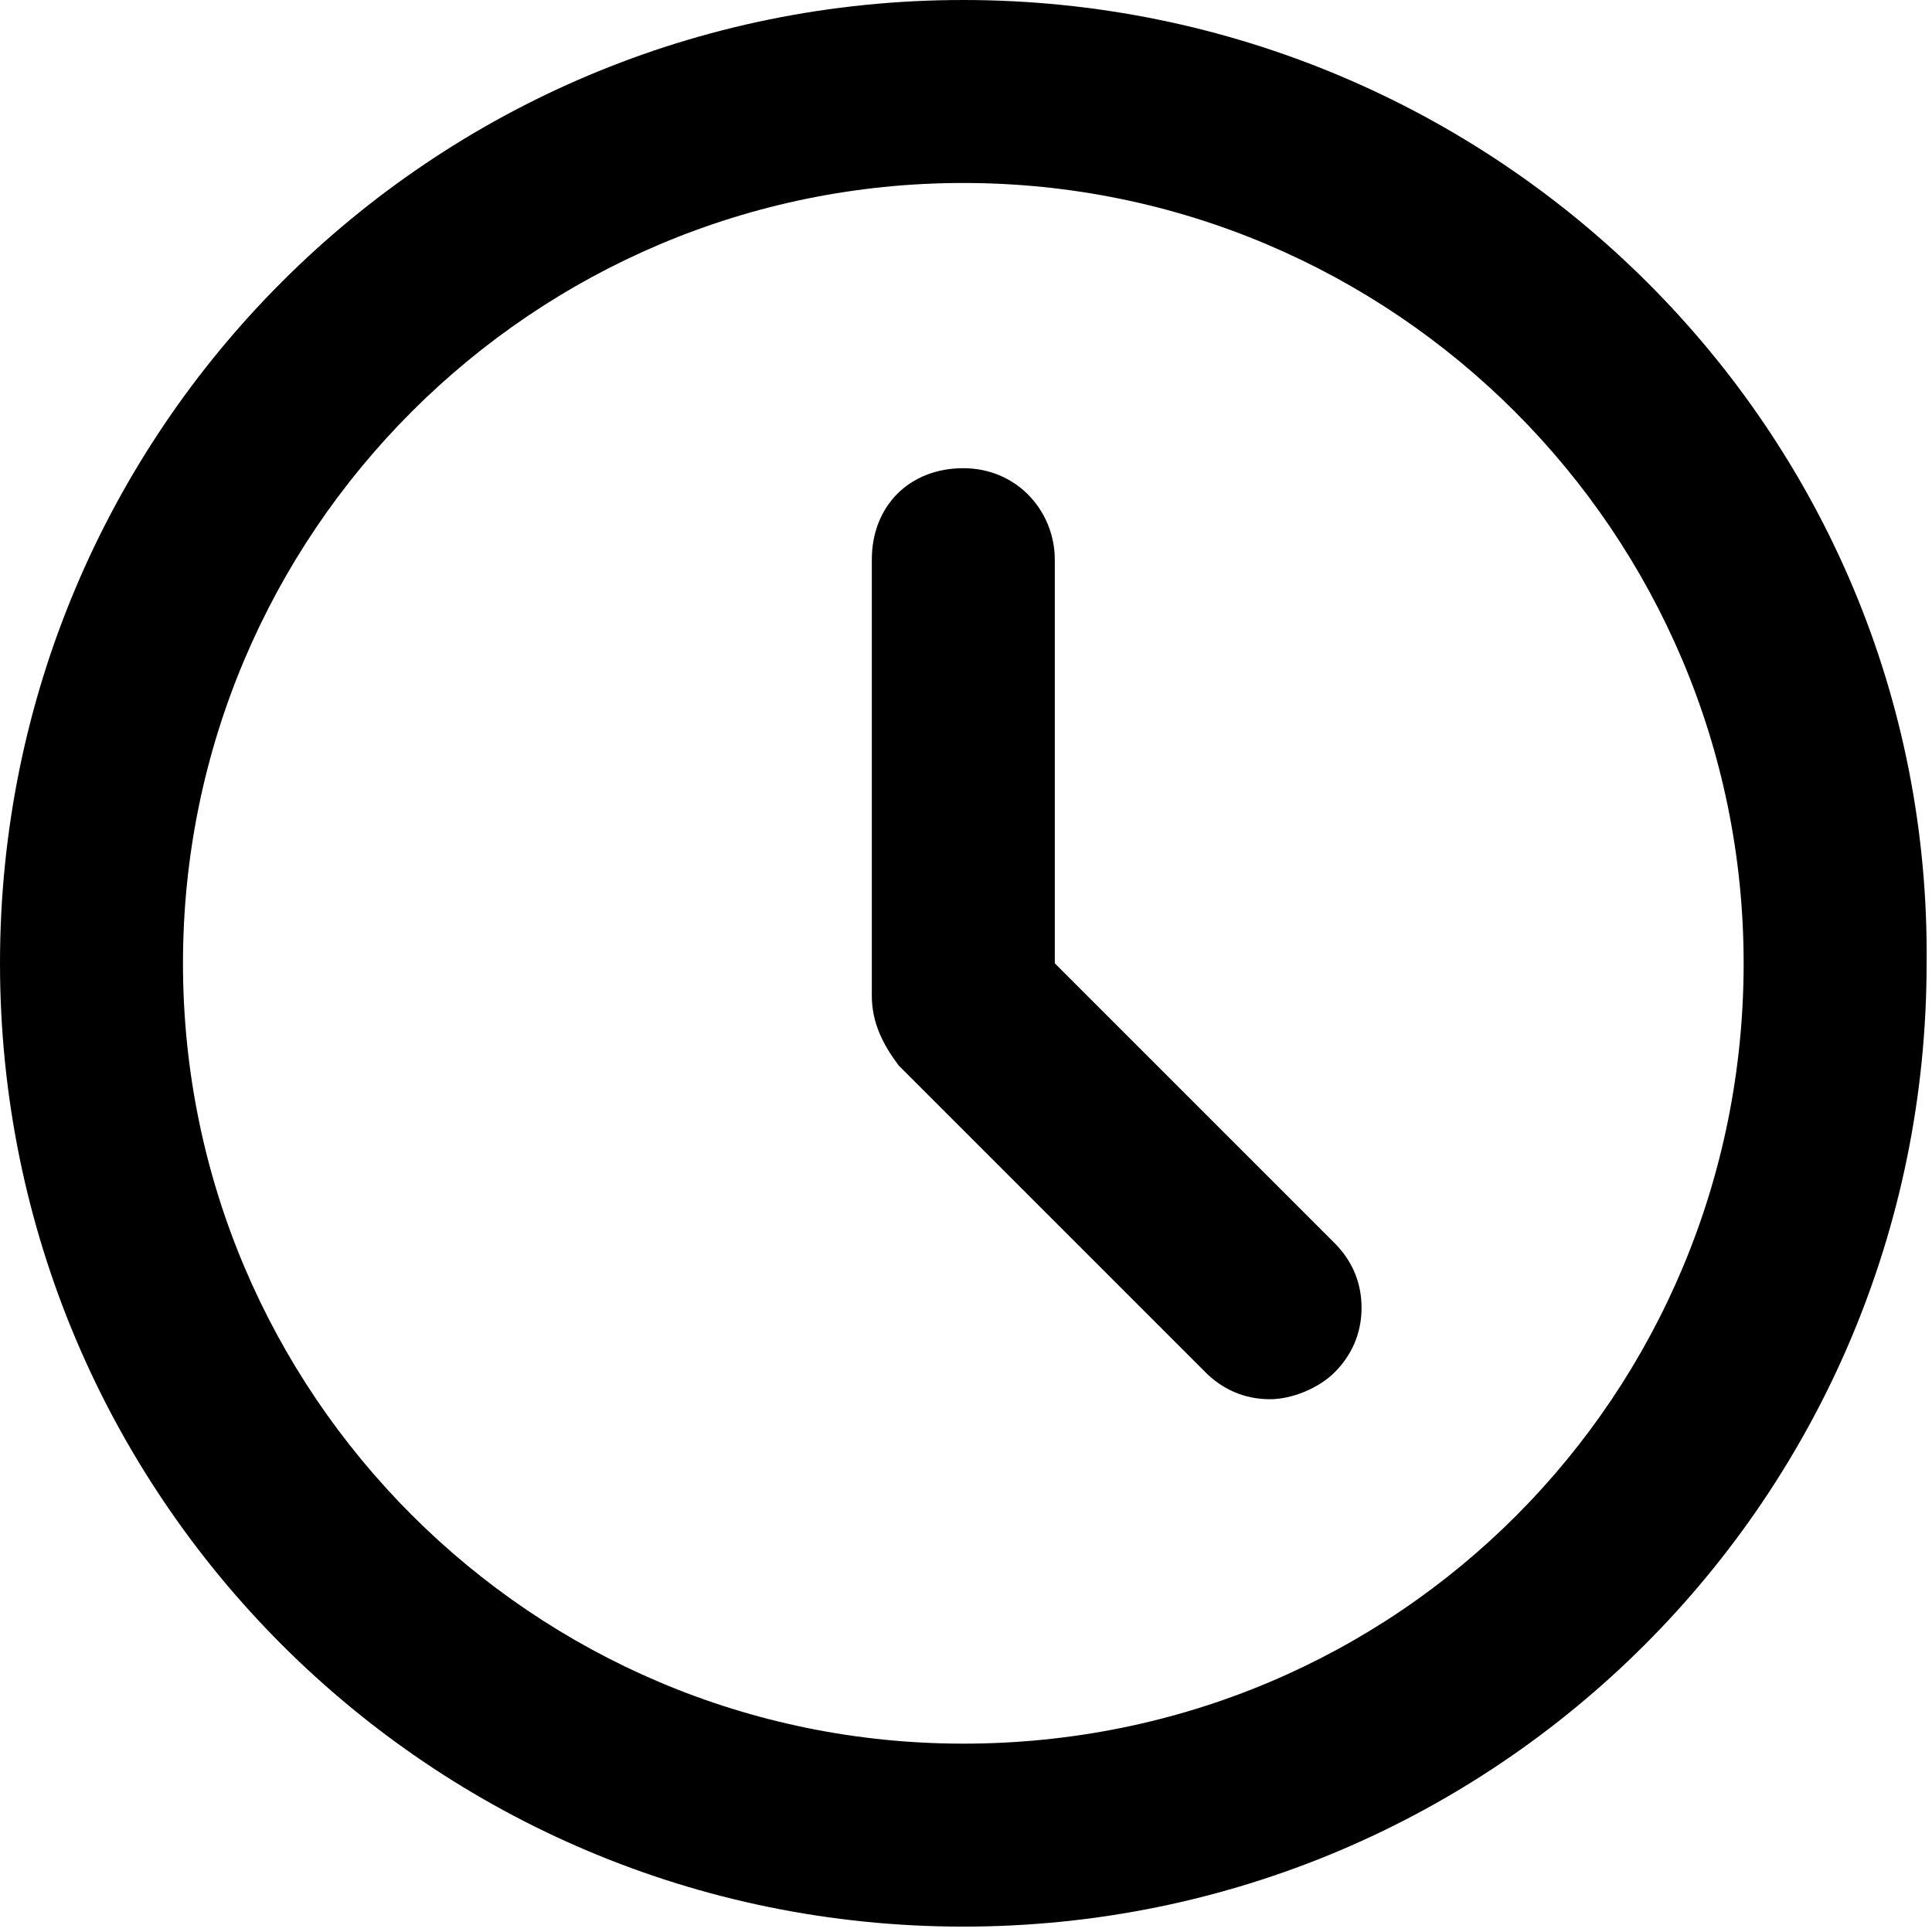
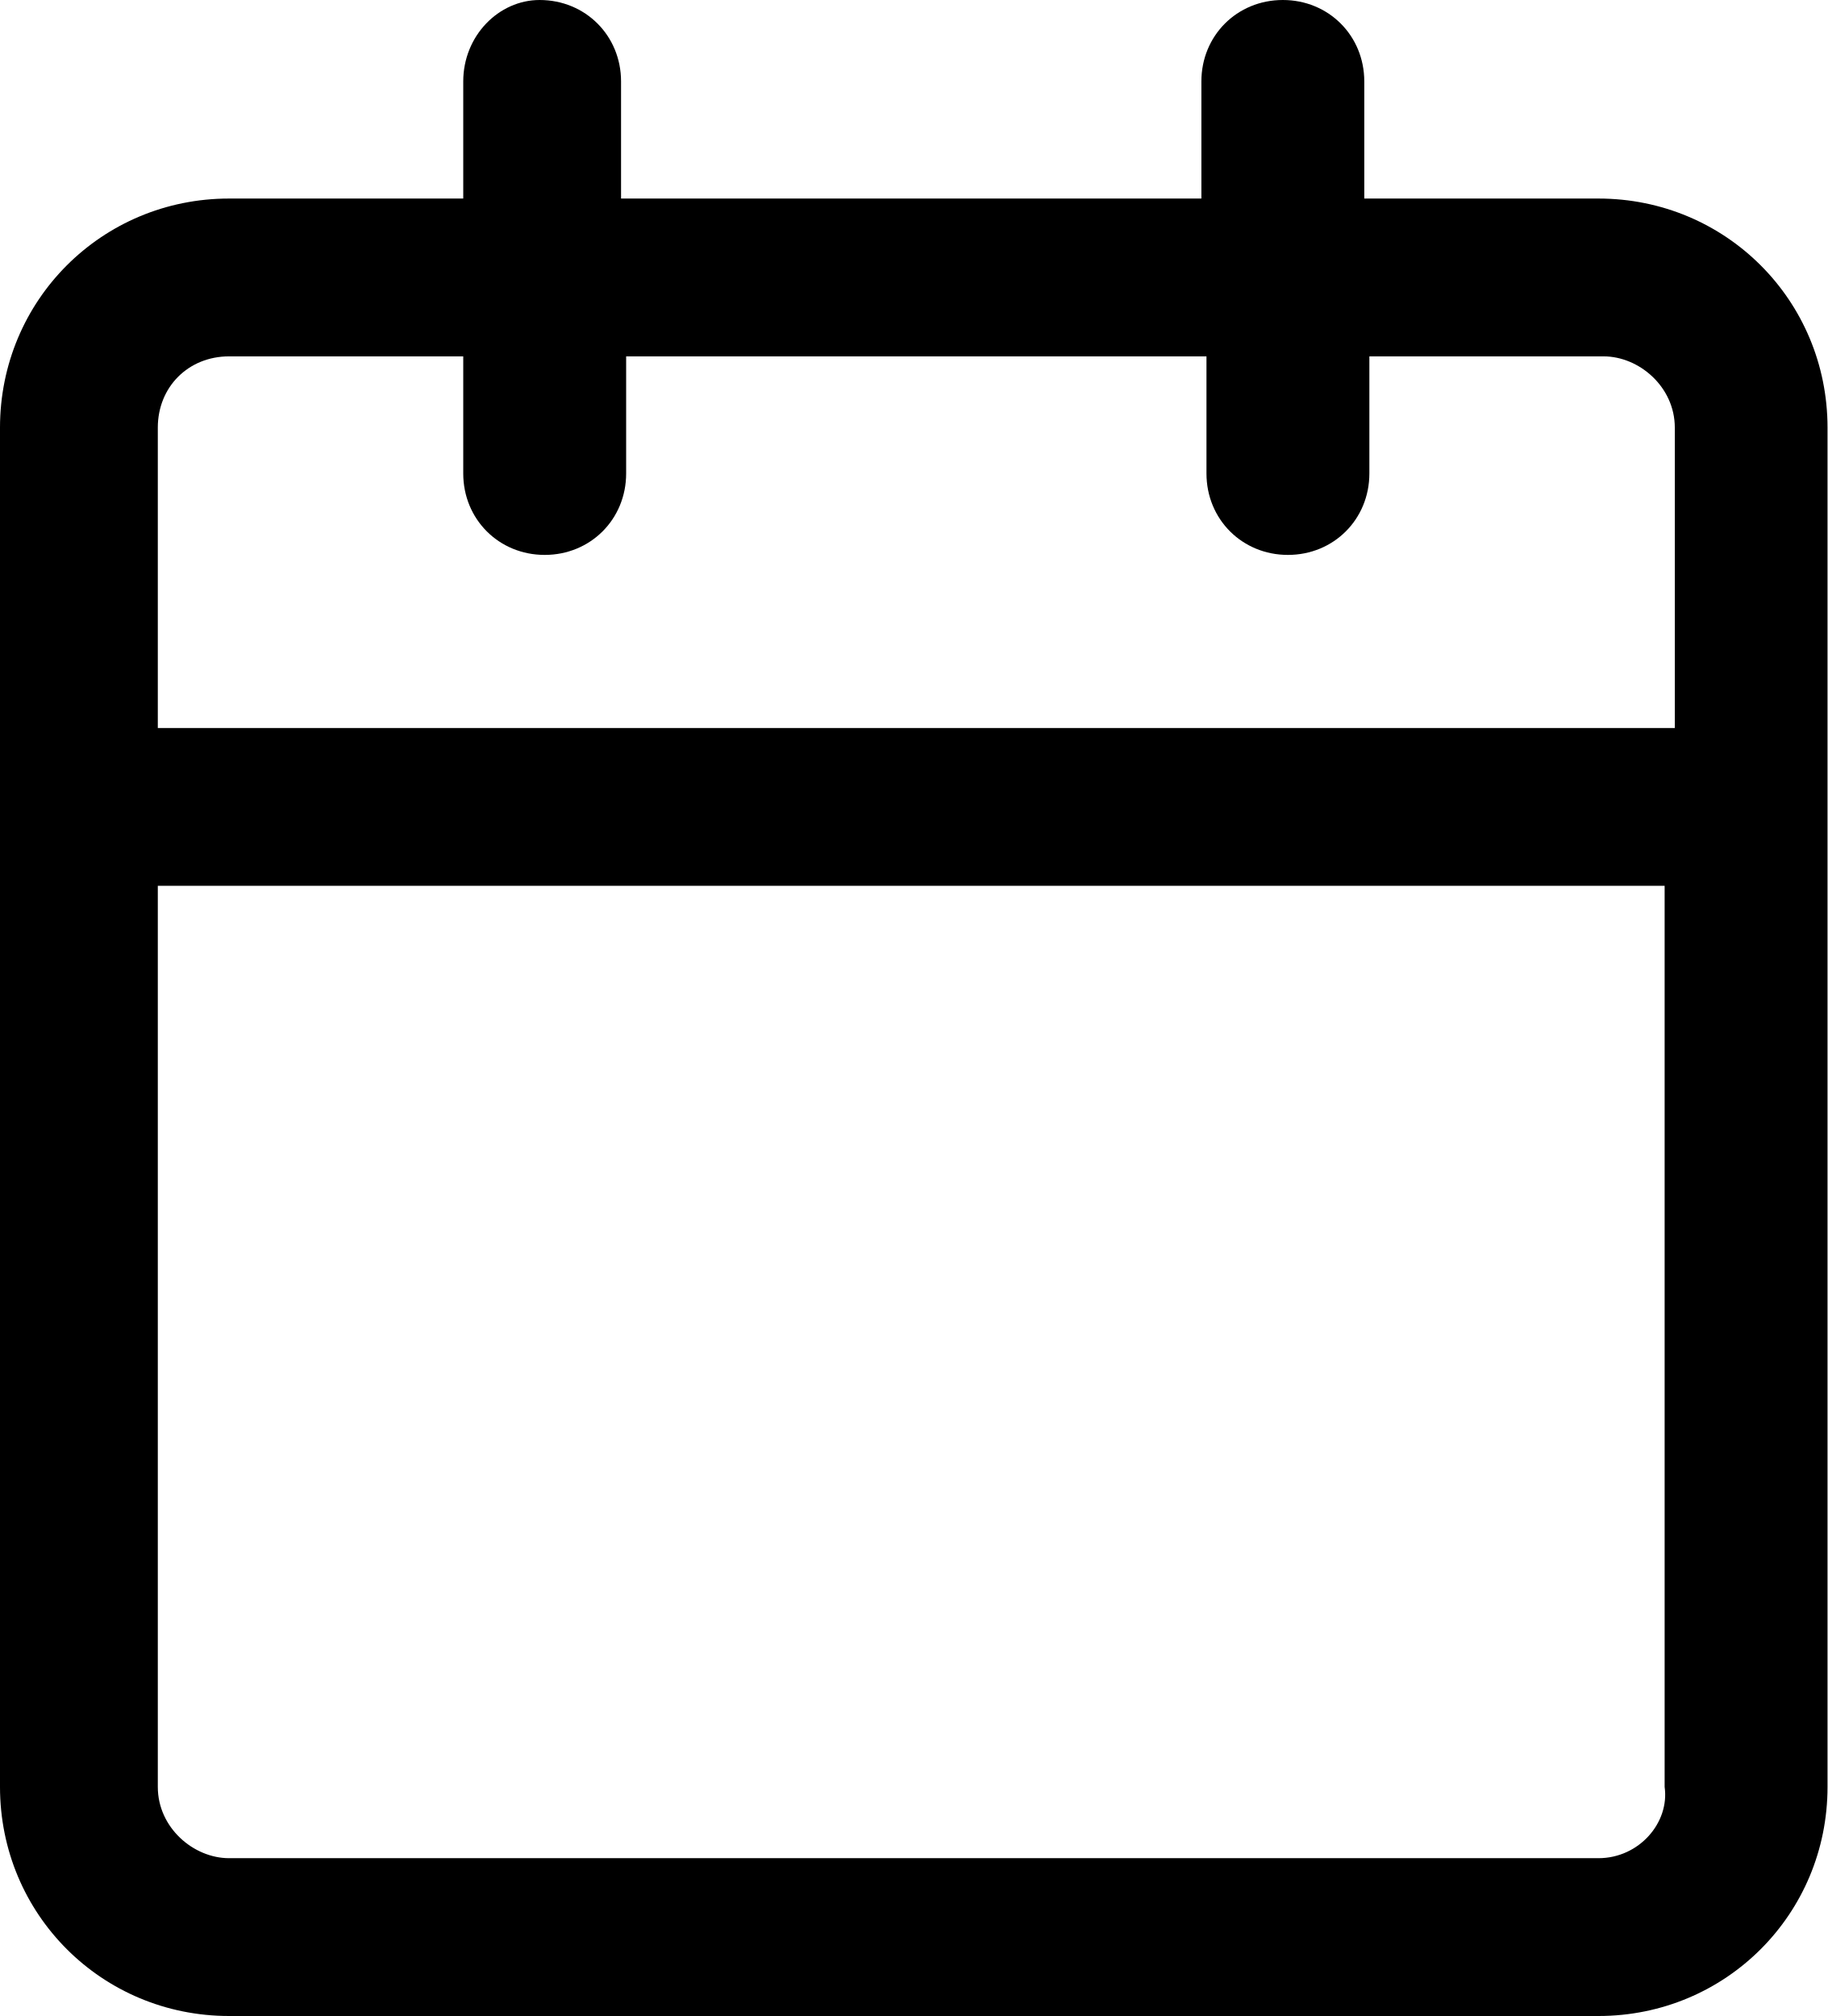
- <svg xmlns="http://www.w3.org/2000/svg" viewBox="0 0 35.9 35.9" width="35.9" height="35.9">
-   <path d="M17.9 0C8 0 0 8 0 17.9c0 9.9 8 17.9 17.9 17.9 9.9 0 17.9-8 17.9-17.9C35.9 8 27.8 0 17.9 0zm0 32.4c-8 0-14.5-6.5-14.5-14.5S9.9 3.4 17.9 3.4s14.5 6.5 14.5 14.5S26 32.4 17.9 32.4z" />
-   <path d="M24.8 23.1l-5.2-5.2v-7.5c0-.9-.7-1.7-1.7-1.7s-1.7.7-1.7 1.7v8.1c0 .5.2.9.5 1.3l5.7 5.7c.3.3.7.5 1.2.5.4 0 .9-.2 1.2-.5.3-.3.5-.7.5-1.2s-.2-.9-.5-1.2z" />
+ <svg xmlns="http://www.w3.org/2000/svg" viewBox="0 0 35.9 39.6">
+   <path d="M31.4 3.9h-4.6V1.6c0-0.9-0.7-1.6-1.6-1.6 -0.9 0-1.6 0.7-1.6 1.6v2.3H12.2V1.6c0-0.9-0.7-1.6-1.6-1.6C9.8 0 9.1 0.7 9.1 1.6v2.3H4.5C2 3.9 0 5.9 0 8.4v26.7c0 2.5 2 4.5 4.5 4.5h26.9c2.5 0 4.5-2 4.5-4.5V8.4C35.9 5.9 33.9 3.9 31.4 3.9zM4.5 7h4.6v2.3c0 0.9 0.7 1.6 1.6 1.6 0.9 0 1.6-0.7 1.6-1.6V7h11.4v0.6 1.7c0 0.9 0.7 1.6 1.6 1.6 0.9 0 1.6-0.7 1.6-1.6V7.6 7h4.6c0.7 0 1.4 0.6 1.4 1.4v5.9H3.1V8.4C3.1 7.6 3.7 7 4.5 7zM31.4 36.5H4.5c-0.7 0-1.4-0.6-1.4-1.4V17.4h29.6v17.7C32.8 35.8 32.2 36.5 31.4 36.5z" />
</svg>
